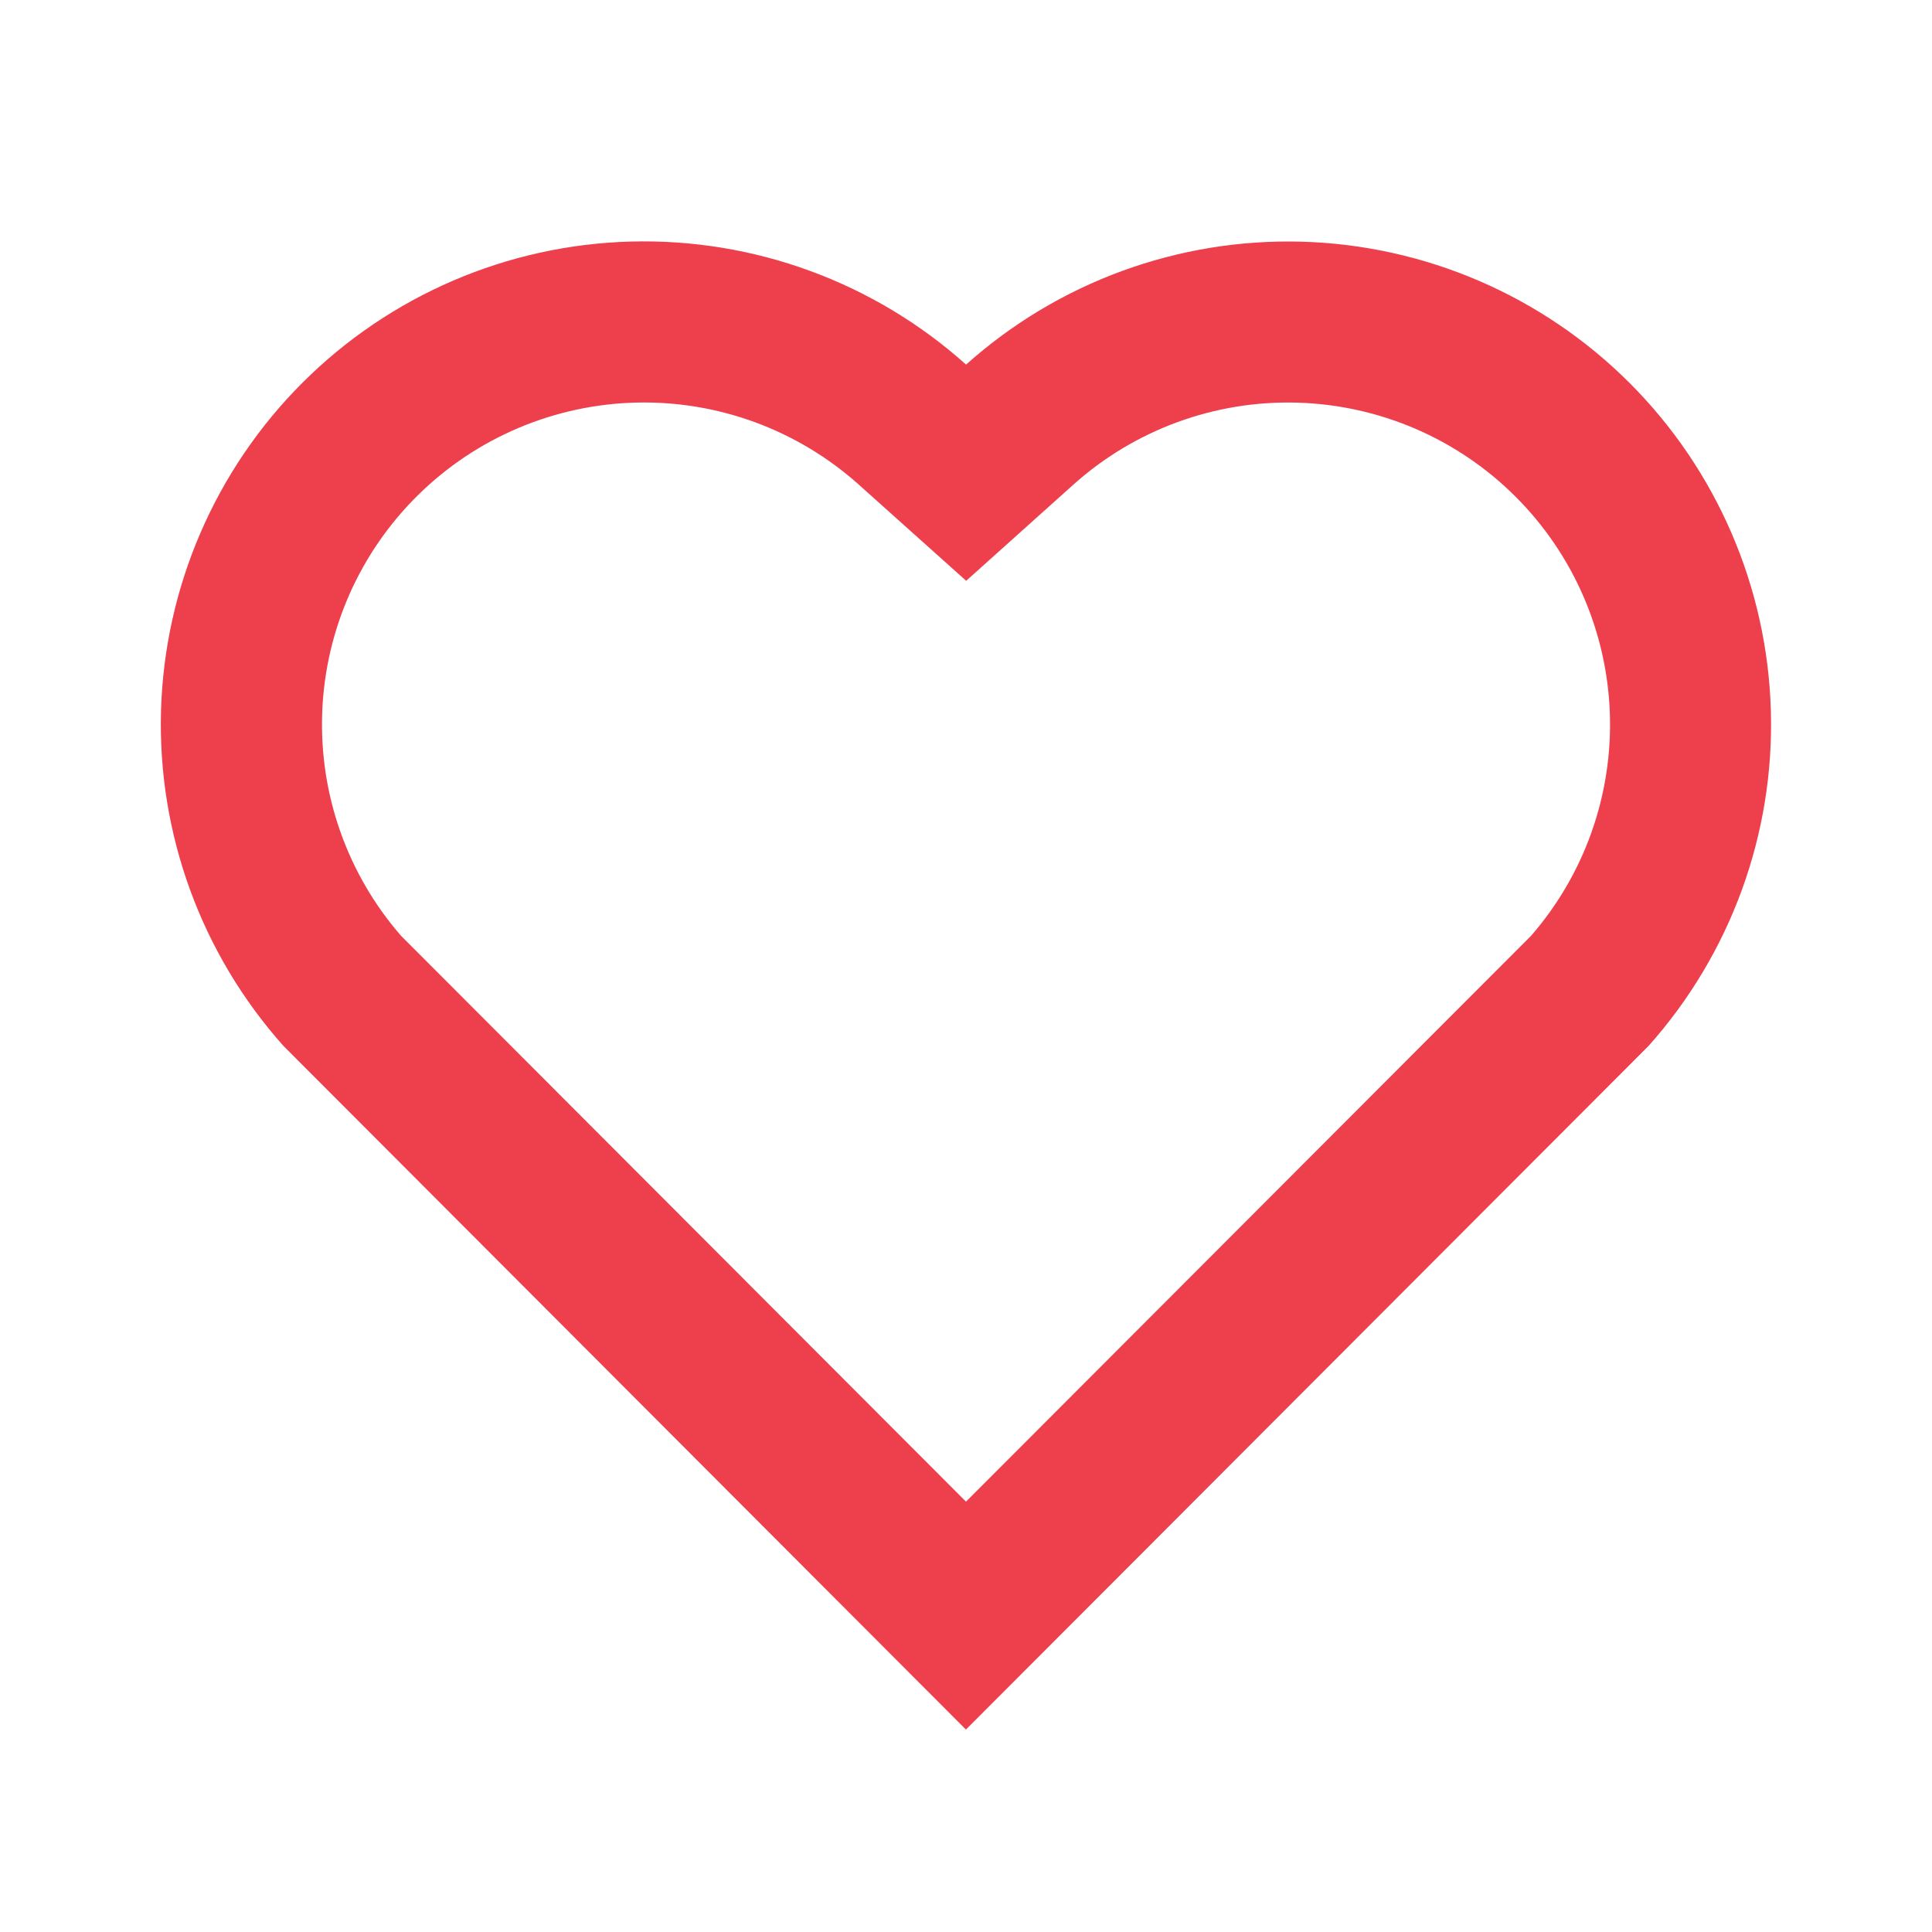
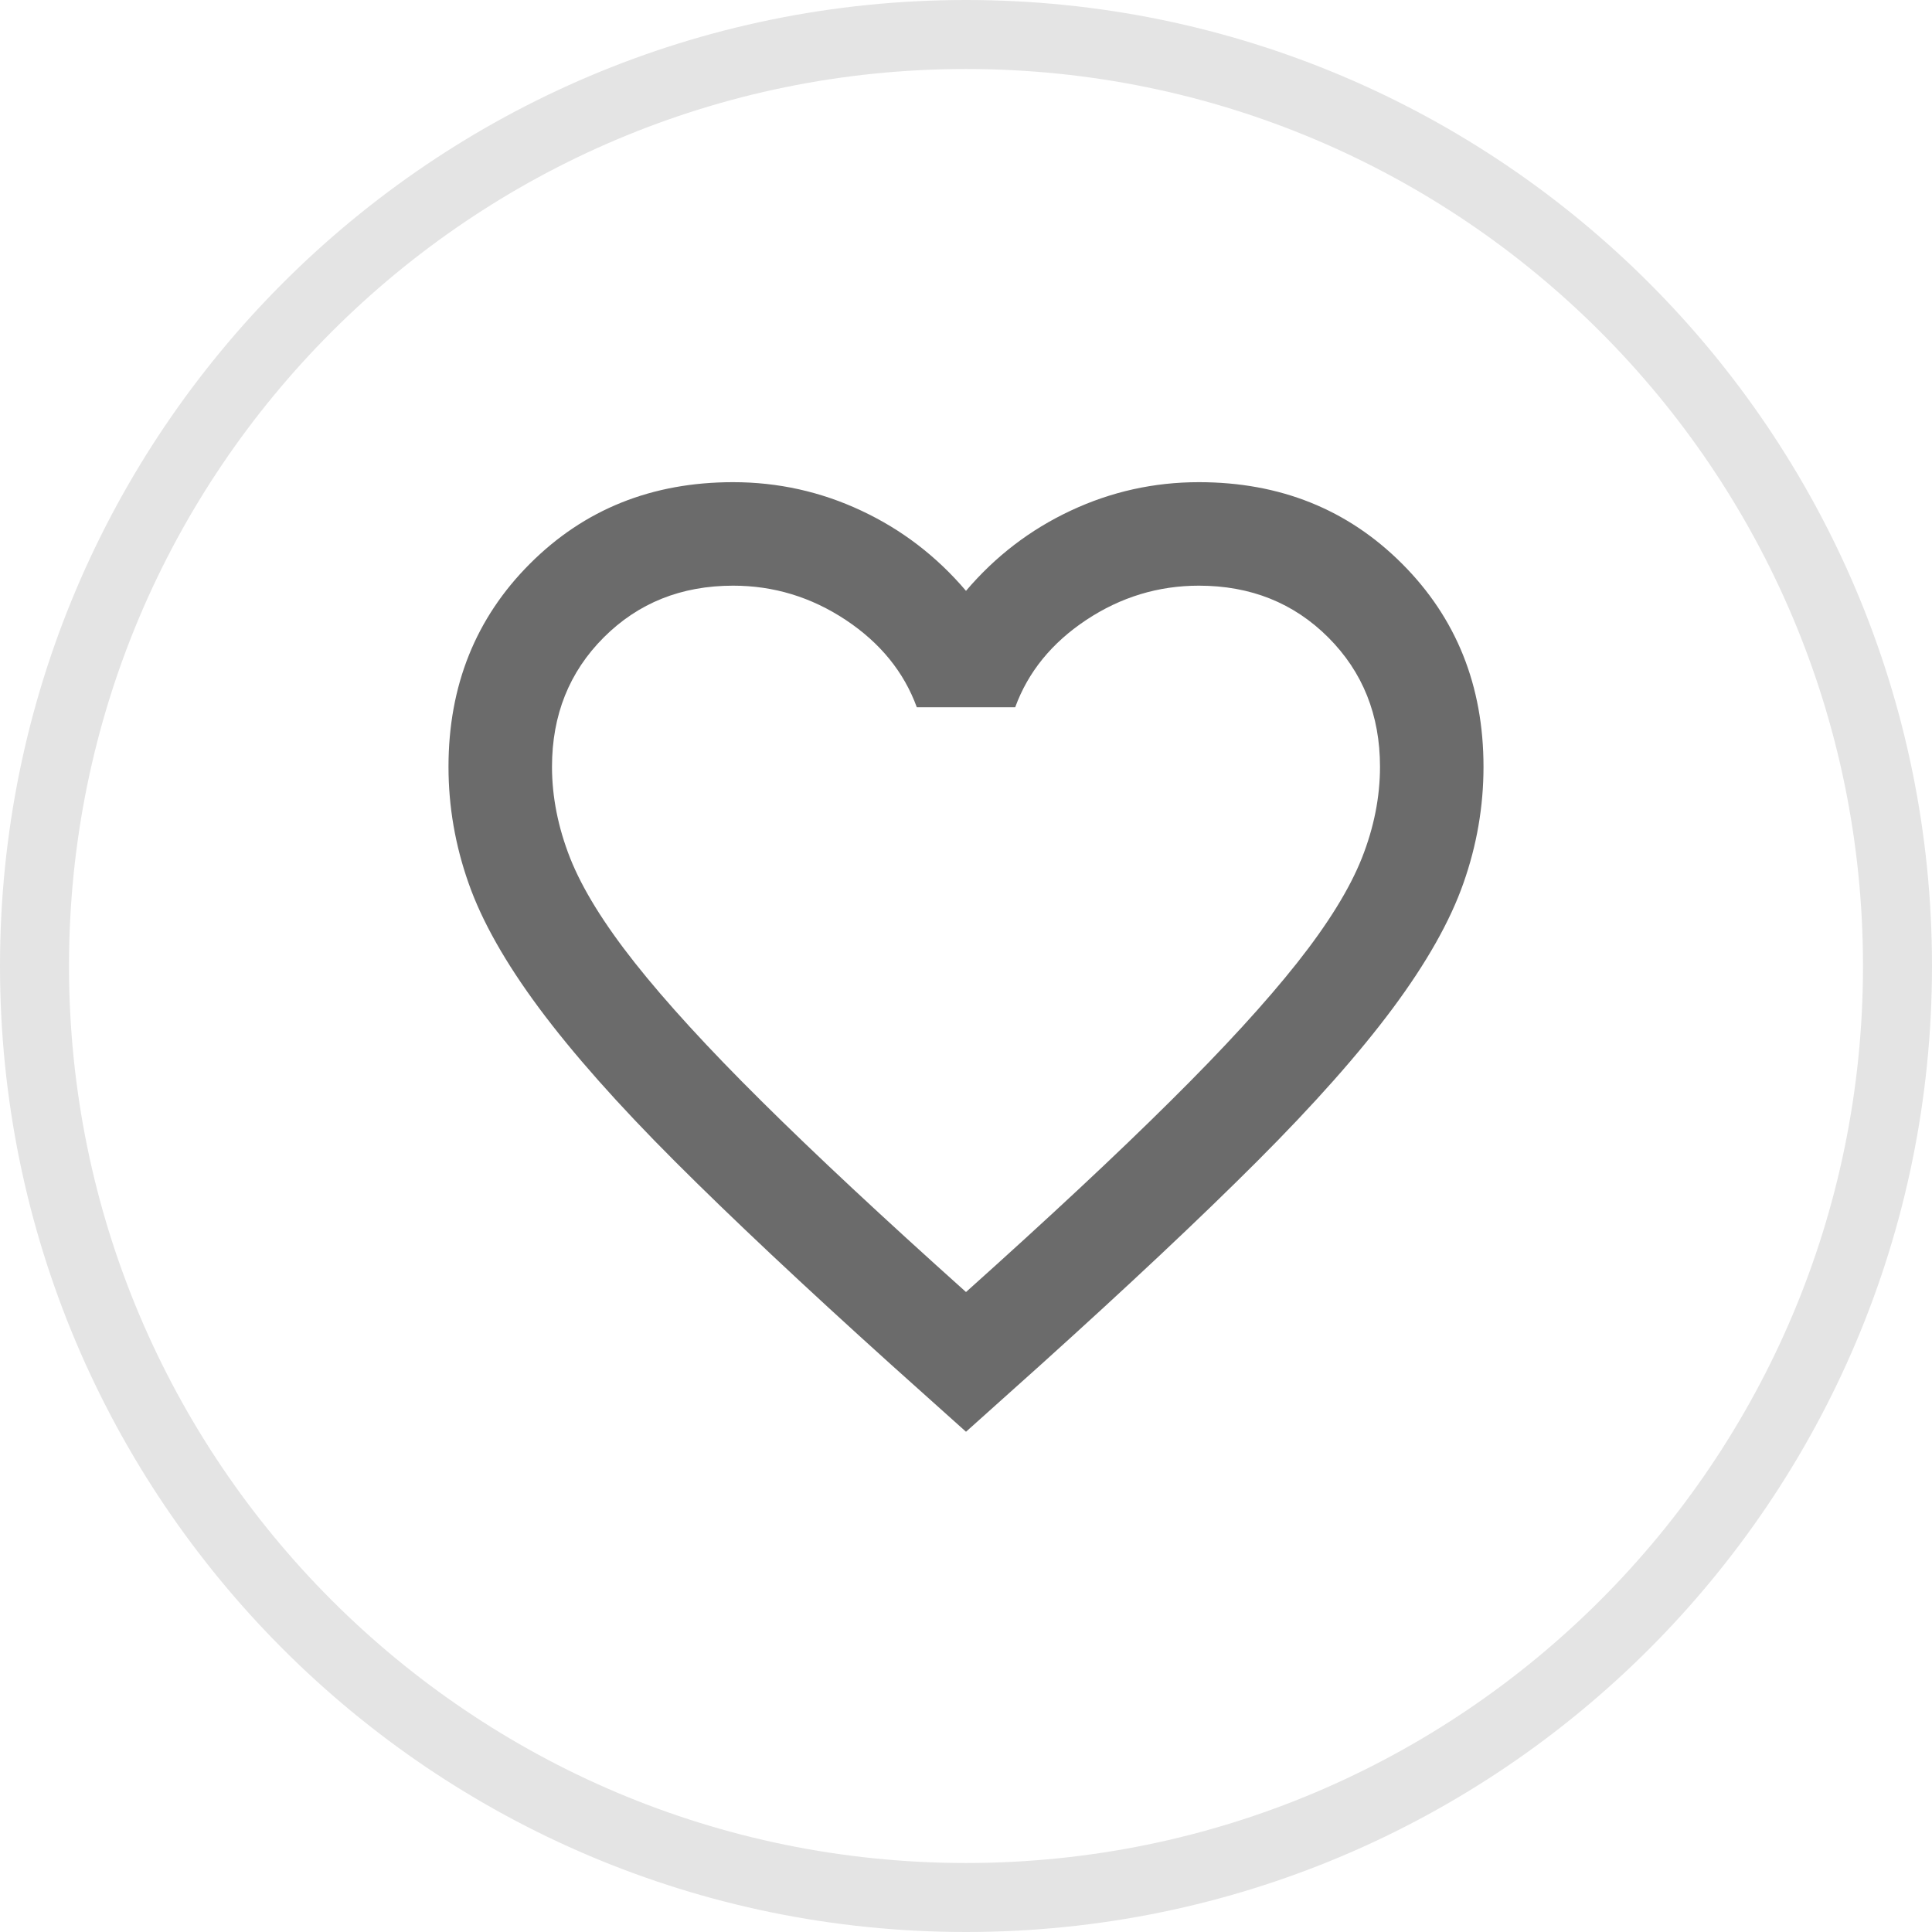
- <svg xmlns="http://www.w3.org/2000/svg" width="32" height="32" viewBox="0 0 32 32" fill="none">
-   <path d="M16.001 6.039C17.525 4.675 19.513 3.947 21.556 4.003C23.6 4.06 25.545 4.897 26.991 6.343C28.435 7.787 29.273 9.729 29.331 11.771C29.39 13.813 28.665 15.8 27.305 17.324L15.999 28.647L4.695 17.324C3.334 15.799 2.608 13.81 2.667 11.767C2.727 9.723 3.566 7.78 5.013 6.336C6.459 4.892 8.404 4.056 10.448 4.001C12.491 3.946 14.479 4.675 16.001 6.039ZM25.103 8.227C24.14 7.264 22.844 6.707 21.483 6.669C20.122 6.631 18.798 7.115 17.783 8.023L16.003 9.62L14.221 8.024C13.21 7.12 11.893 6.635 10.537 6.668C9.181 6.701 7.888 7.249 6.922 8.202C5.956 9.154 5.389 10.438 5.337 11.794C5.285 13.149 5.75 14.473 6.64 15.497L16 24.872L25.36 15.499C26.246 14.479 26.712 13.162 26.664 11.812C26.616 10.462 26.058 9.181 25.103 8.227Z" fill="#EE3F4C" />
+ <svg xmlns="http://www.w3.org/2000/svg" width="28" height="28" viewBox="0 0 28 28" fill="none">
+   <circle cx="14" cy="14" r="13.5" stroke="#E4E4E4" />
+   <mask id="mask0_415_6805" style="mask-type:alpha" maskUnits="userSpaceOnUse" x="5" y="5" width="18" height="18">
+     <rect x="5" y="5" width="18" height="18" fill="#D9D9D9" />
+   </mask>
+   <g mask="url(#mask0_415_6805)">
+     <path d="M14 20.75L12.912 19.775C11.65 18.637 10.606 17.656 9.781 16.831C8.956 16.006 8.3 15.266 7.812 14.609C7.325 13.953 6.984 13.35 6.791 12.8C6.597 12.25 6.5 11.688 6.5 11.113C6.5 9.938 6.894 8.956 7.681 8.169C8.469 7.381 9.45 6.988 10.625 6.988C11.275 6.988 11.894 7.125 12.481 7.4C13.069 7.675 13.575 8.063 14 8.563C14.425 8.063 14.931 7.675 15.519 7.4C16.106 7.125 16.725 6.988 17.375 6.988C18.55 6.988 19.531 7.381 20.319 8.169C21.106 8.956 21.5 9.938 21.5 11.113C21.5 11.688 21.403 12.25 21.209 12.8C21.016 13.35 20.675 13.953 20.188 14.609C19.7 15.266 19.044 16.006 18.219 16.831C17.394 17.656 16.35 18.637 15.088 19.775L14 20.75ZM14 18.725C15.2 17.65 16.188 16.728 16.962 15.959C17.738 15.191 18.35 14.522 18.8 13.953C19.25 13.384 19.562 12.878 19.738 12.434C19.913 11.991 20 11.55 20 11.113C20 10.363 19.75 9.738 19.25 9.238C18.75 8.738 18.125 8.488 17.375 8.488C16.788 8.488 16.244 8.653 15.744 8.984C15.244 9.316 14.9 9.738 14.713 10.25H13.287C13.1 9.738 12.756 9.316 12.256 8.984C11.756 8.653 11.213 8.488 10.625 8.488C9.875 8.488 9.25 8.738 8.75 9.238C8.25 9.738 8 10.363 8 11.113C8 11.55 8.088 11.991 8.262 12.434C8.438 12.878 8.75 13.384 9.2 13.953C9.65 14.522 10.262 15.191 11.037 15.959C11.812 16.728 12.8 17.65 14 18.725Z" fill="#6B6B6B" />
+   </g>
</svg>
